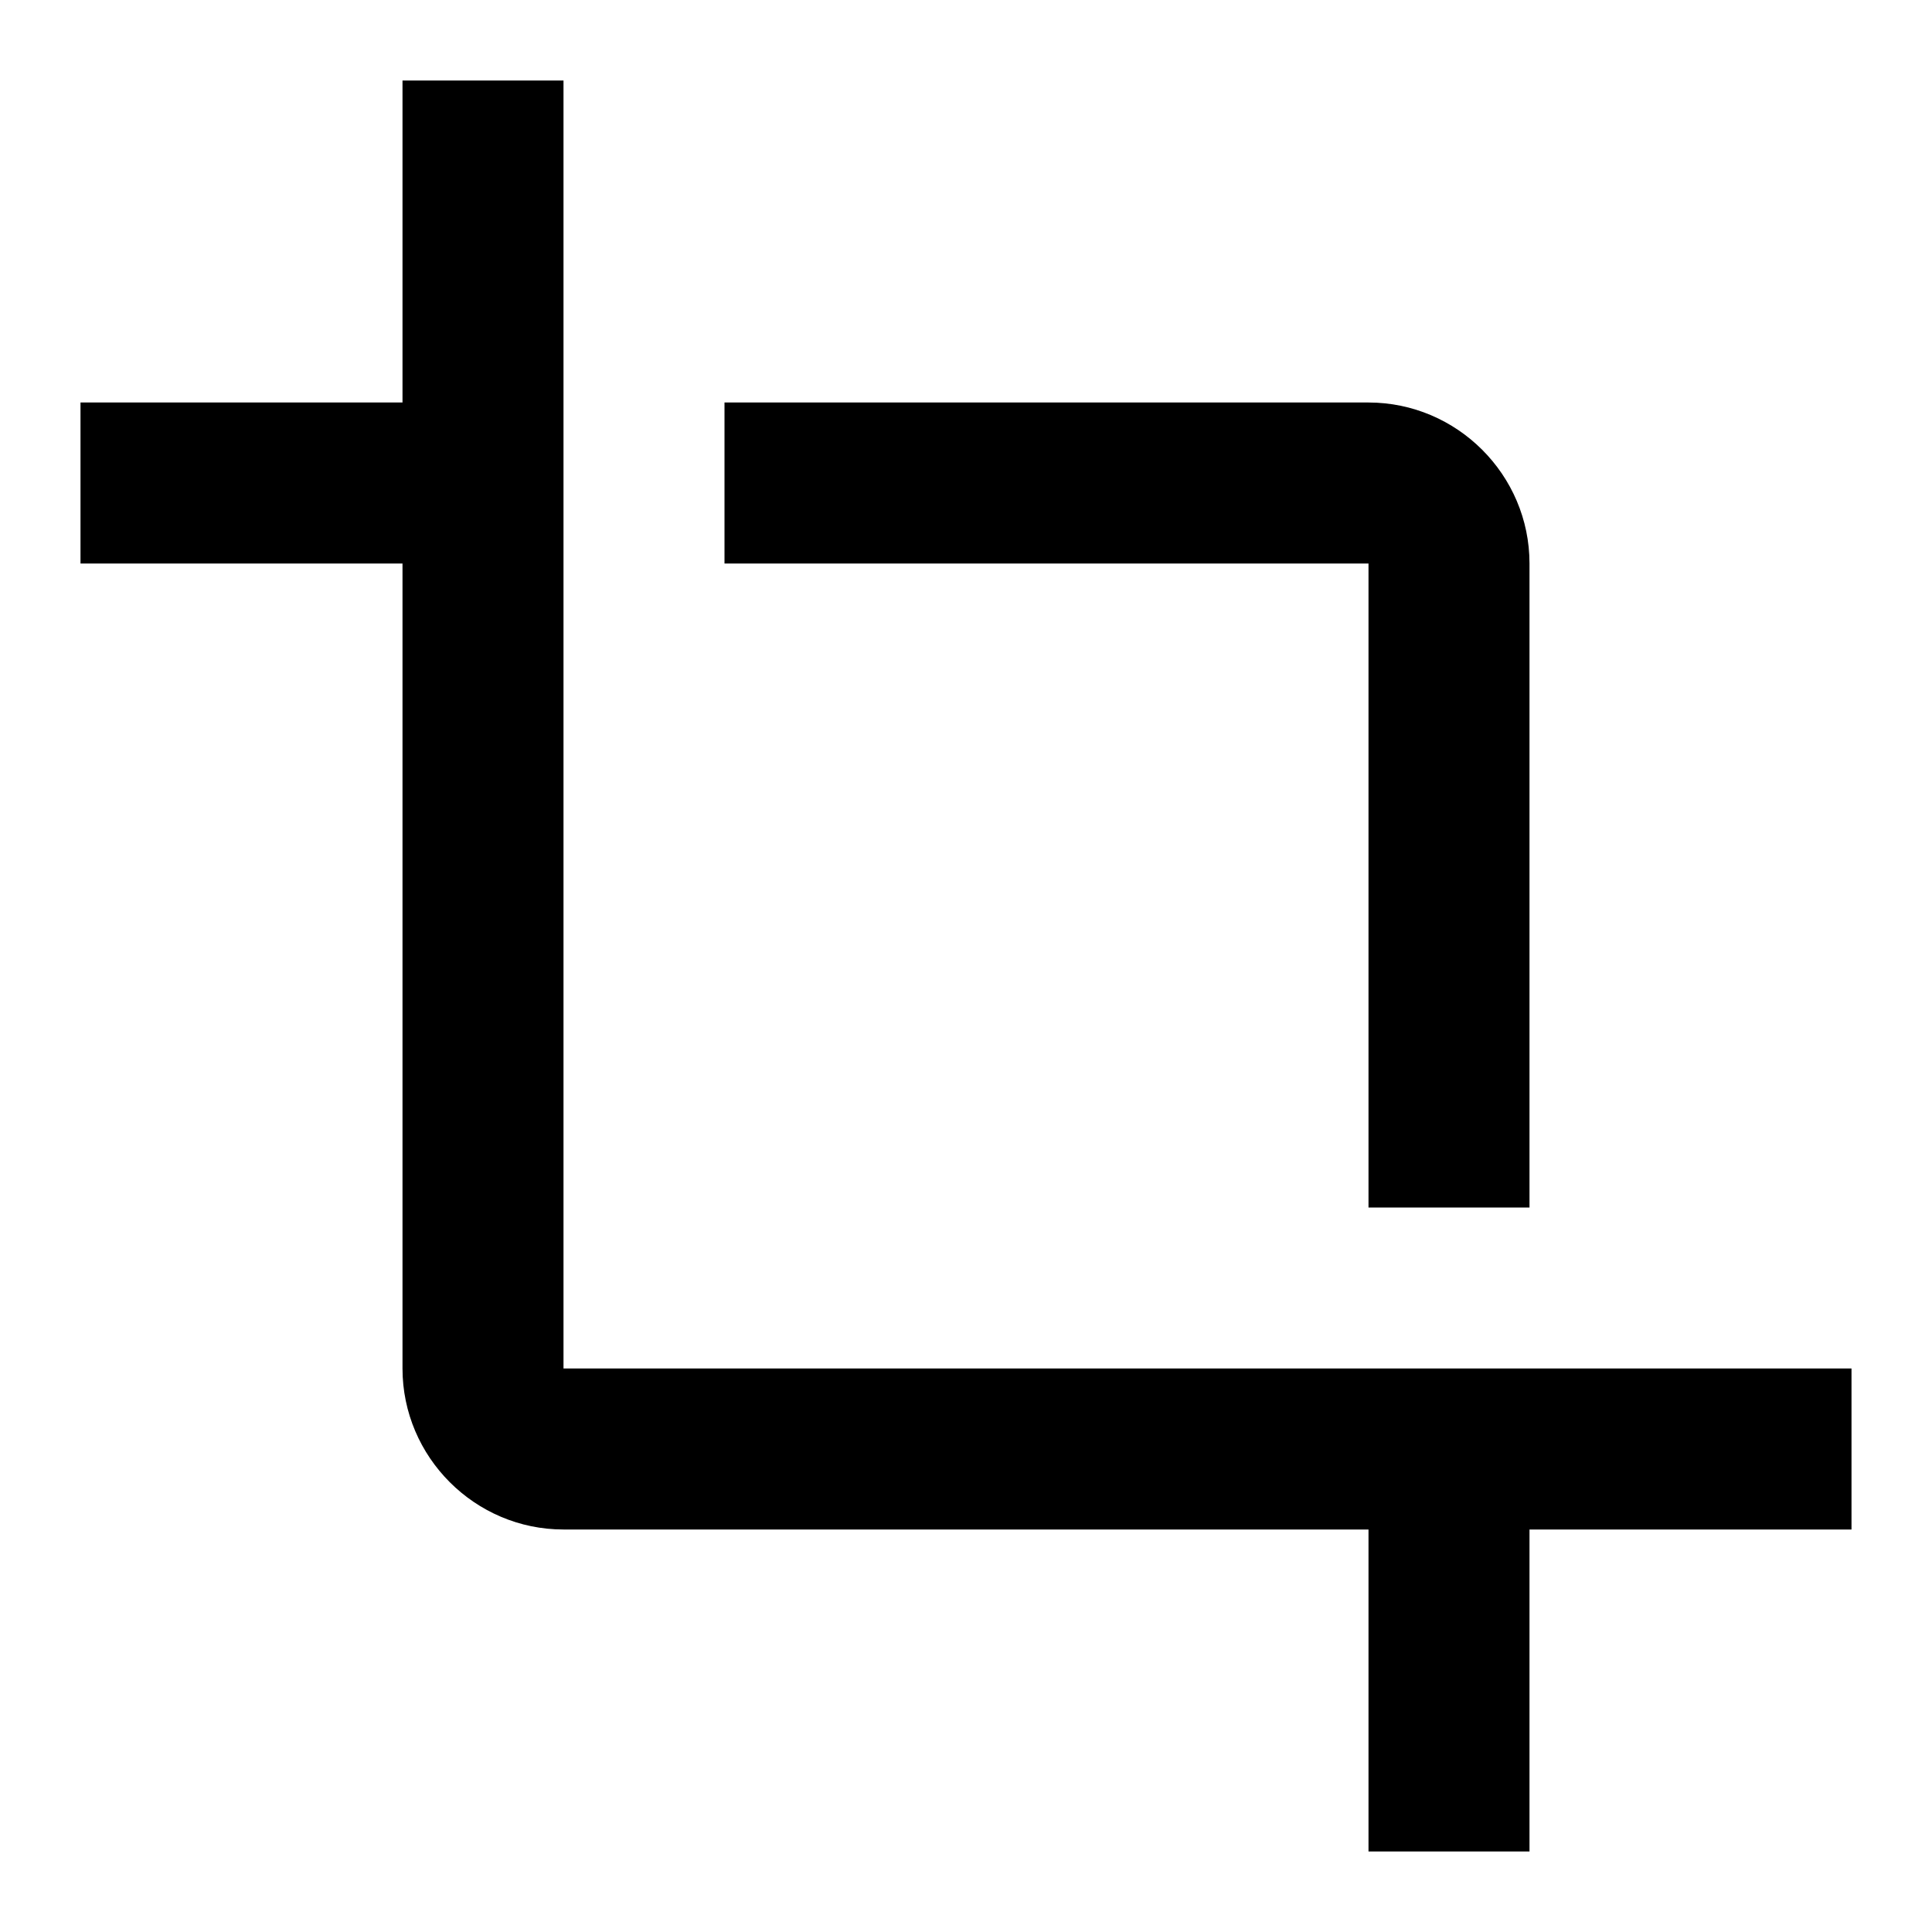
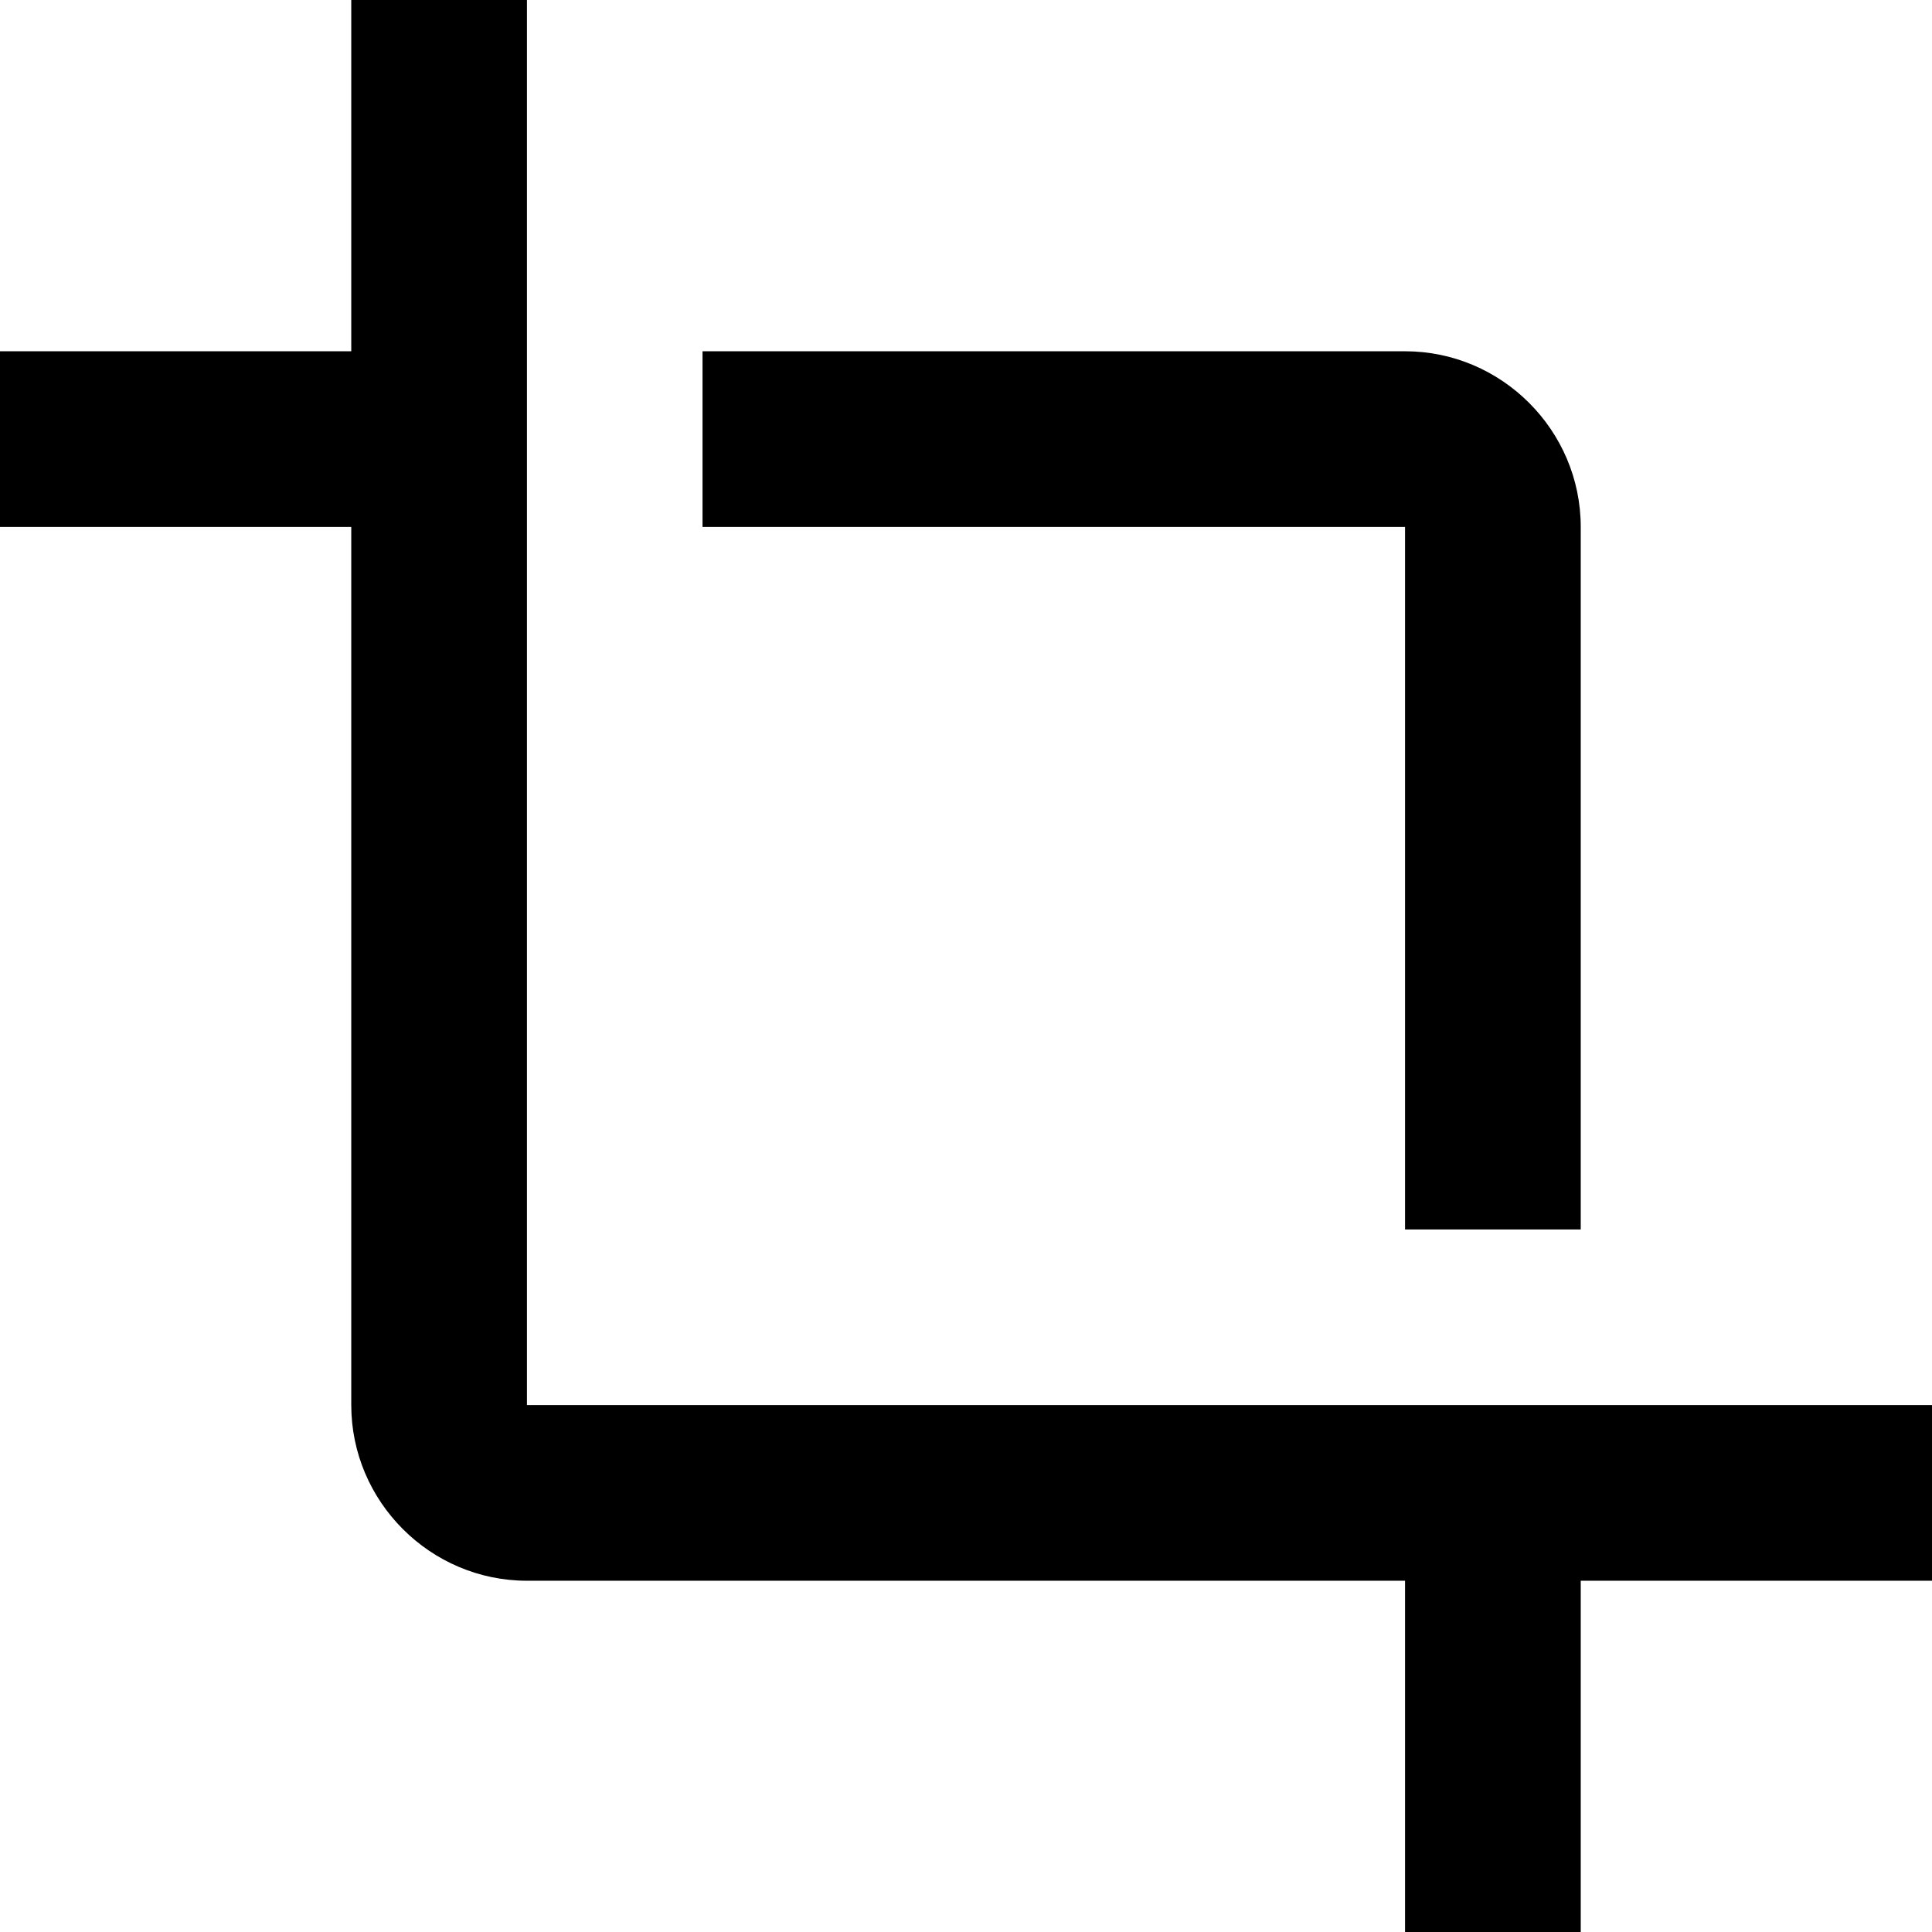
- <svg xmlns="http://www.w3.org/2000/svg" width="24" height="24" viewBox="0 0 24 24">
-   <path d="M0 0h24v24H0z" fill="none" />
-   <path d="M17 15h2V7c0-1.1-.9-2-2-2H9v2h8v8zM7 17V1H5v4H1v2h4v10c0 1.1.9 2 2 2h10v4h2v-4h4v-2H7z" />
+ <svg xmlns="http://www.w3.org/2000/svg" style="isolation:isolate" viewBox="0 0 16 16" width="16" height="16">
+   <defs>
+     <clipPath id="_clipPath_sr6KwkutGfLfeNPieHnwHypDbQ7q4b1y">
+       <rect width="16" height="16" />
+     </clipPath>
+   </defs>
+   <g clip-path="url(#_clipPath_sr6KwkutGfLfeNPieHnwHypDbQ7q4b1y)">
+     <path d=" M 11.636 10.182 L 13.091 10.182 L 13.091 4.364 C 13.091 3.564 12.436 2.909 11.636 2.909 L 5.818 2.909 L 5.818 4.364 L 11.636 4.364 L 11.636 10.182 Z  M 4.364 11.636 L 4.364 0 L 2.909 0 L 2.909 2.909 L 0 2.909 L 0 4.364 L 2.909 4.364 L 2.909 11.636 C 2.909 12.436 3.564 13.091 4.364 13.091 L 11.636 13.091 L 11.636 16 L 13.091 16 L 13.091 13.091 L 16 13.091 L 16 11.636 L 4.364 11.636 Z " fill="rgb(0,0,0)" />
+   </g>
</svg>
